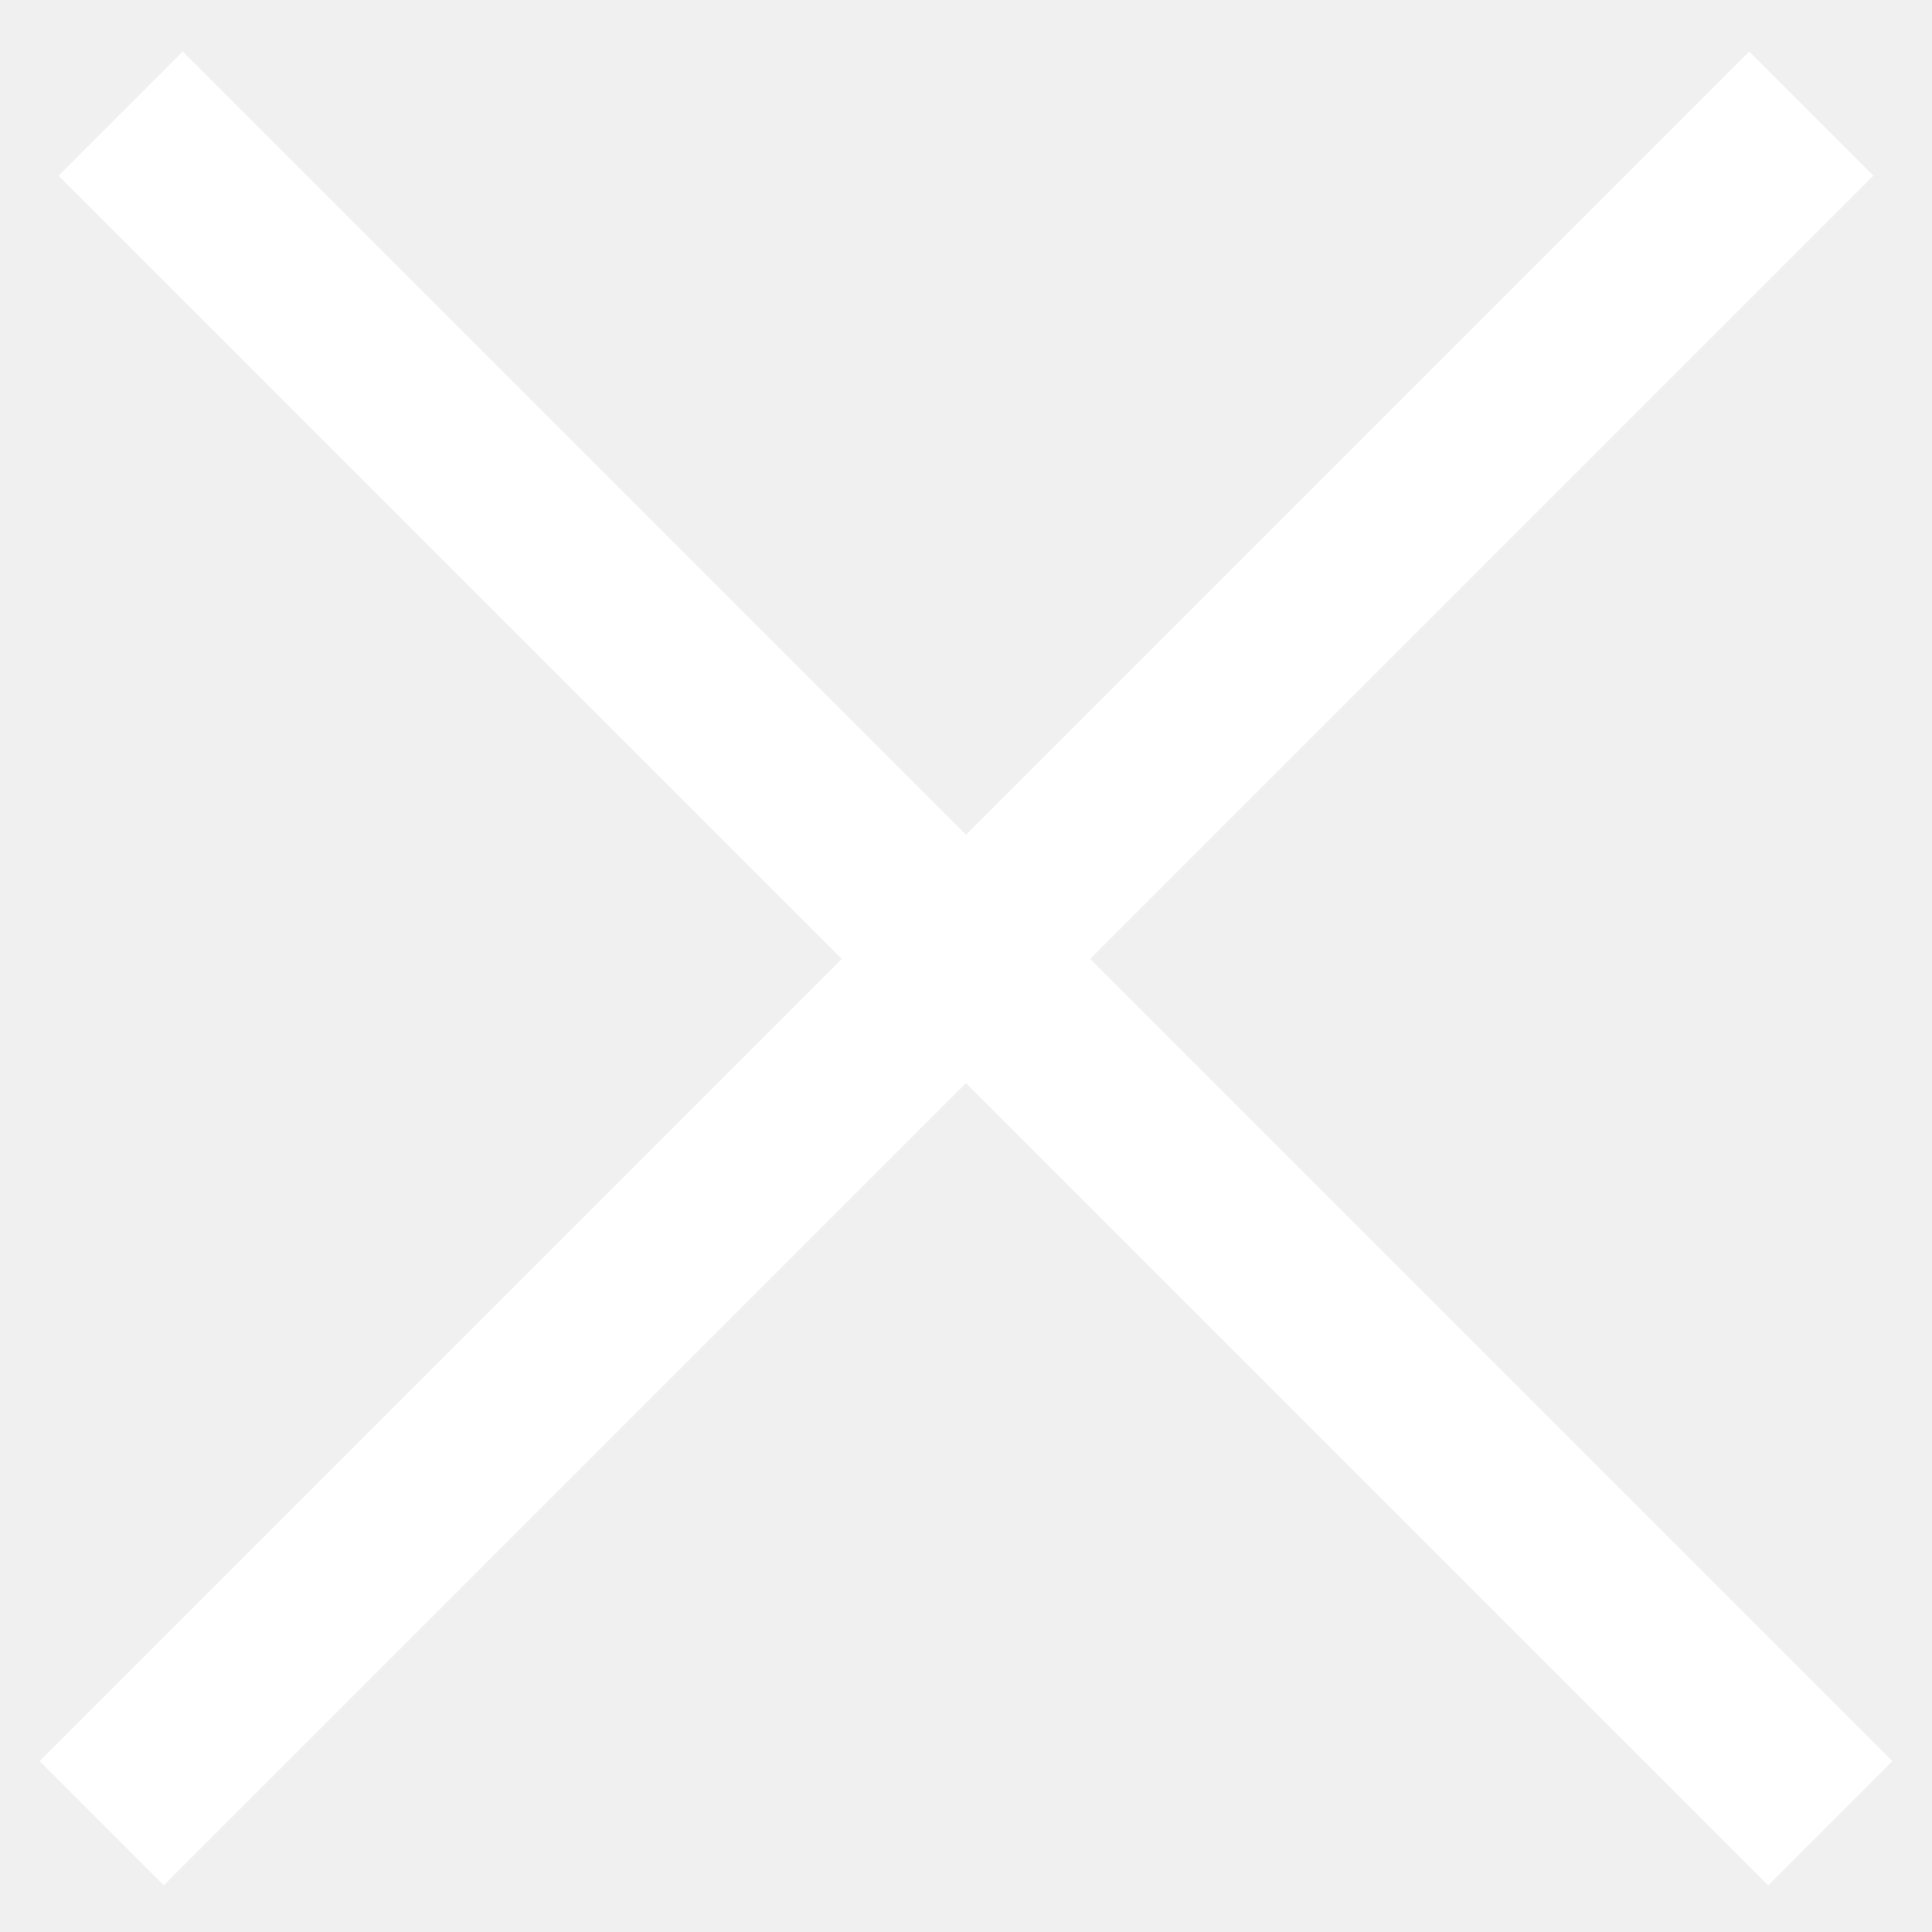
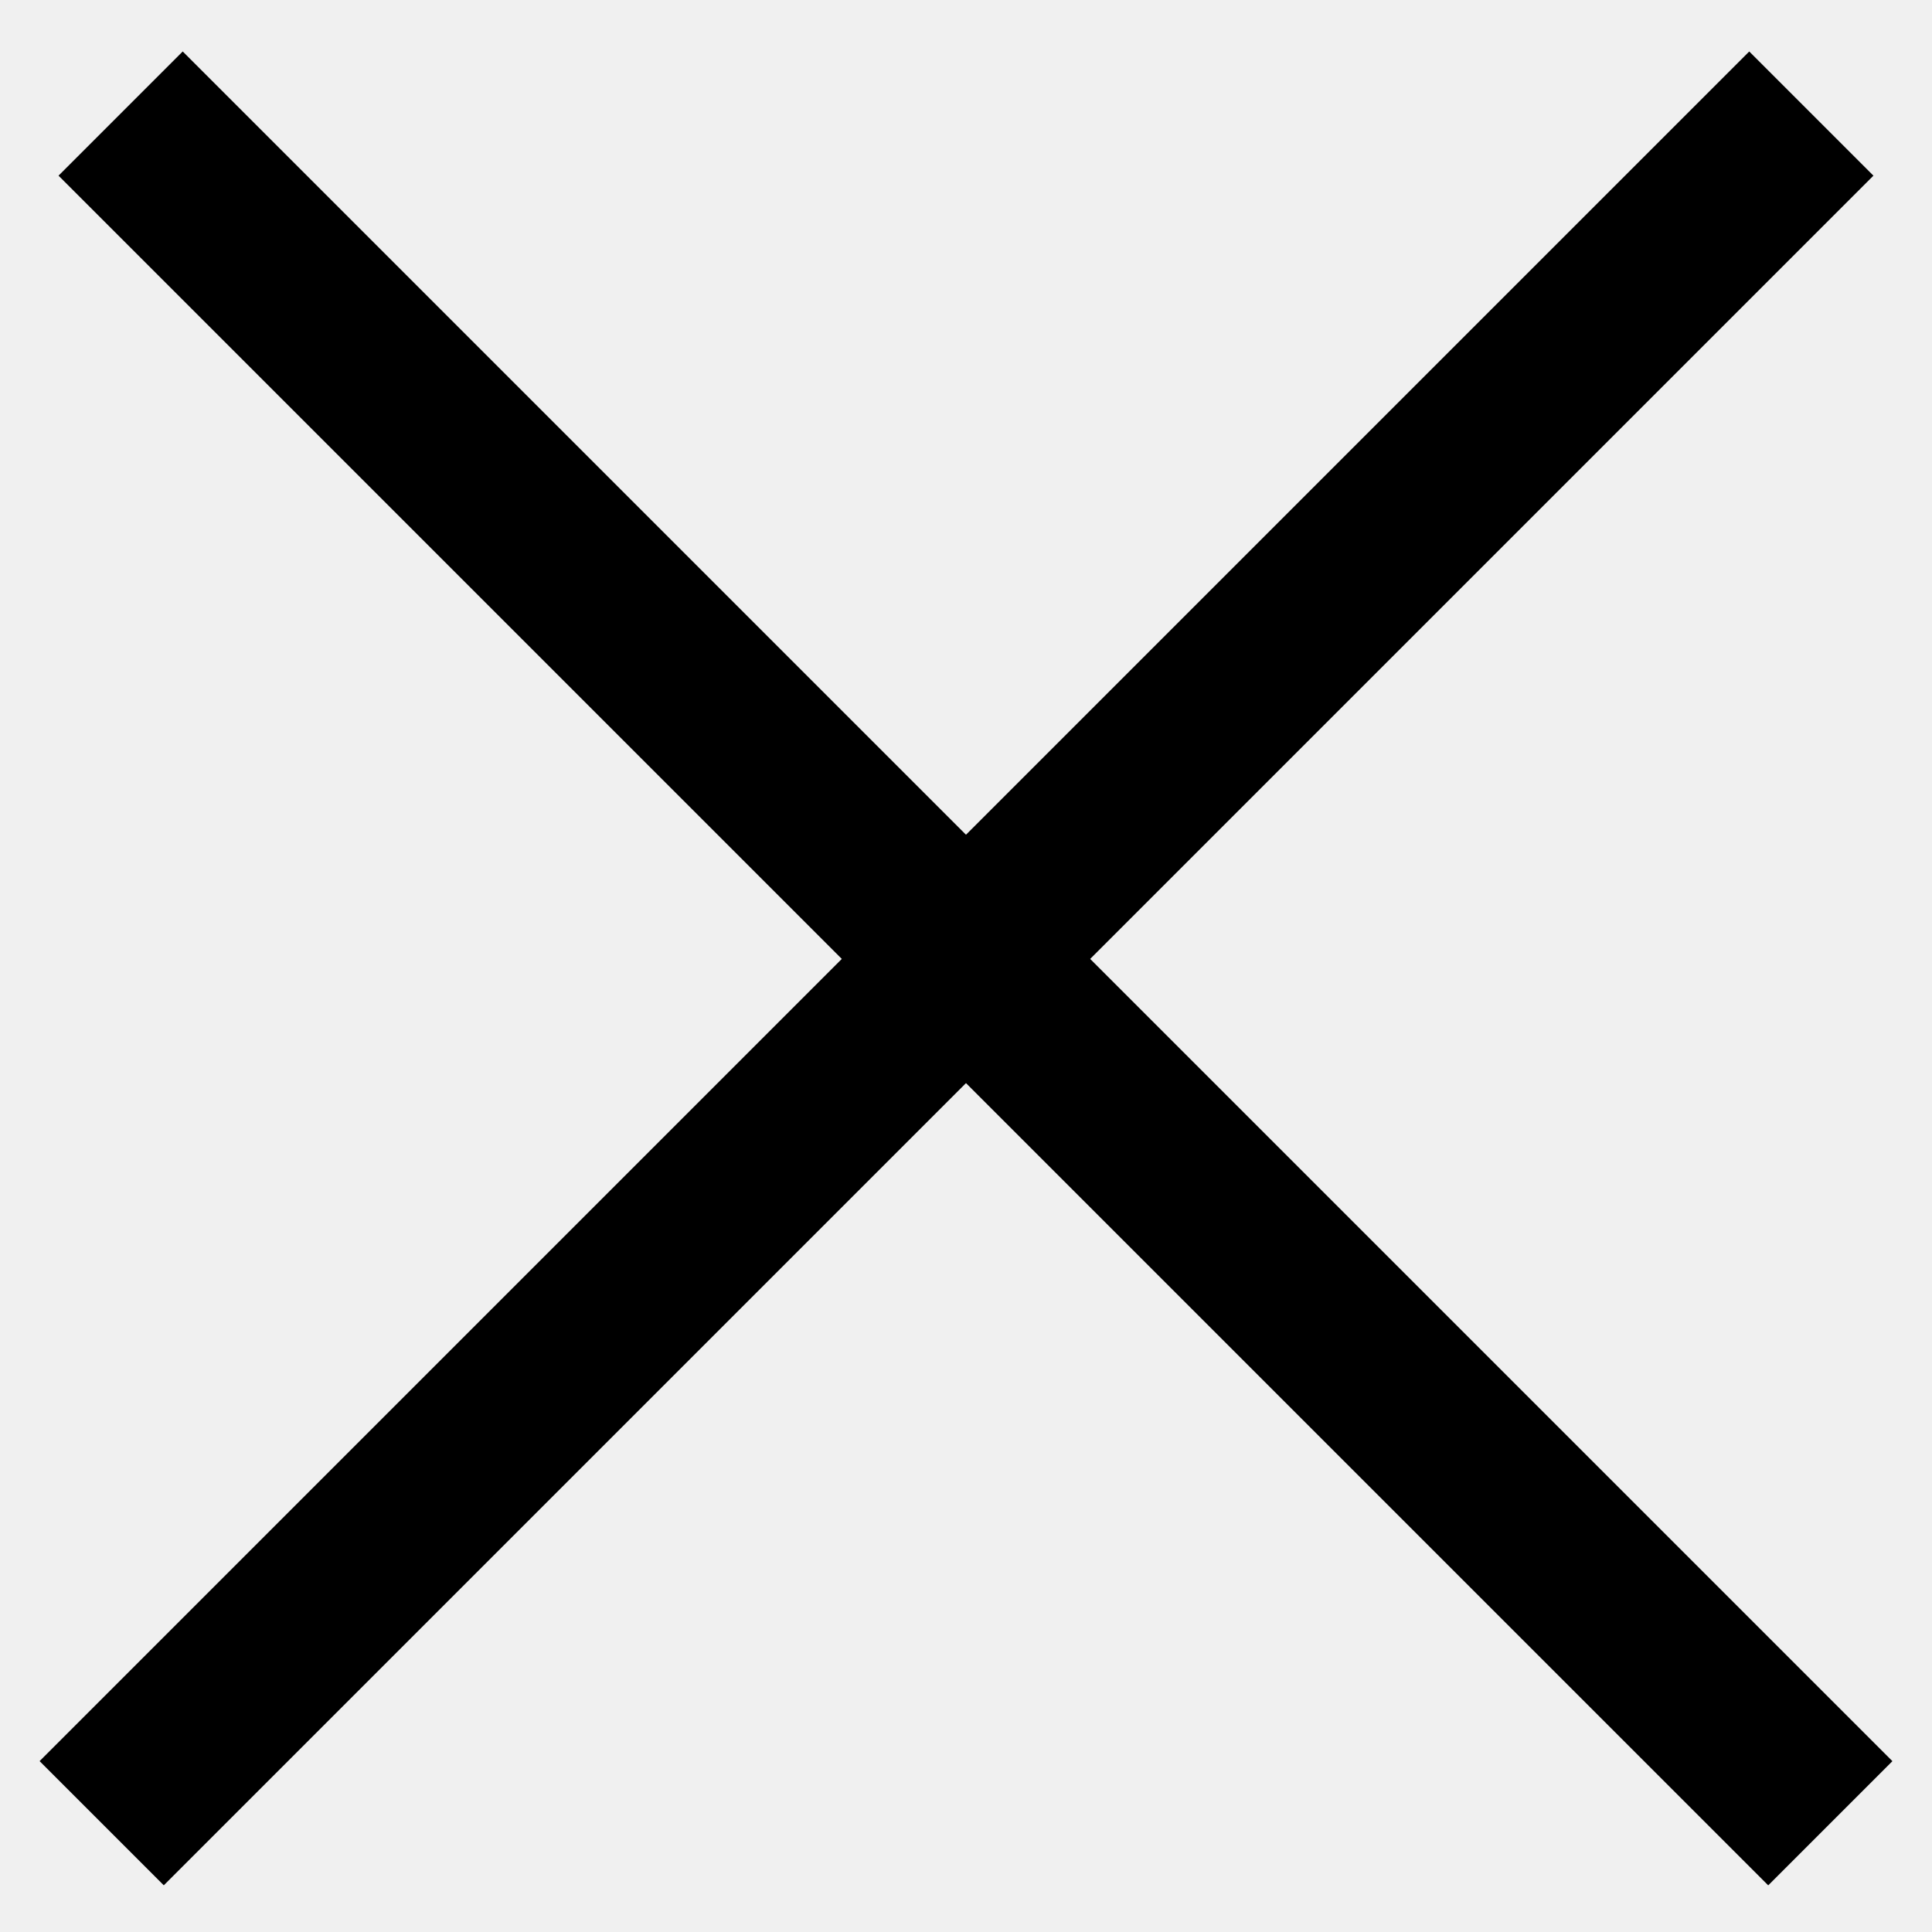
<svg xmlns="http://www.w3.org/2000/svg" width="33" height="33" viewBox="0 0 33 33" fill="none">
-   <line x1="1.737" y1="31.142" x2="30.939" y2="1.94" stroke="white" stroke-width="3" />
-   <line y1="-1.5" x2="41.299" y2="-1.5" transform="matrix(-0.707107 -0.707107 -0.707107 0.707107 30.2026 32.2031)" stroke="white" stroke-width="3" />
+   <line x1="1.737" y1="31.142" x2="30.939" y2="1.94" stroke="black" stroke-width="3" />
+   <line y1="-1.5" x2="41.299" y2="-1.5" transform="matrix(-0.707107 -0.707107 -0.707107 0.707107 30.2026 32.2031)" stroke="black" stroke-width="3" />
</svg>
